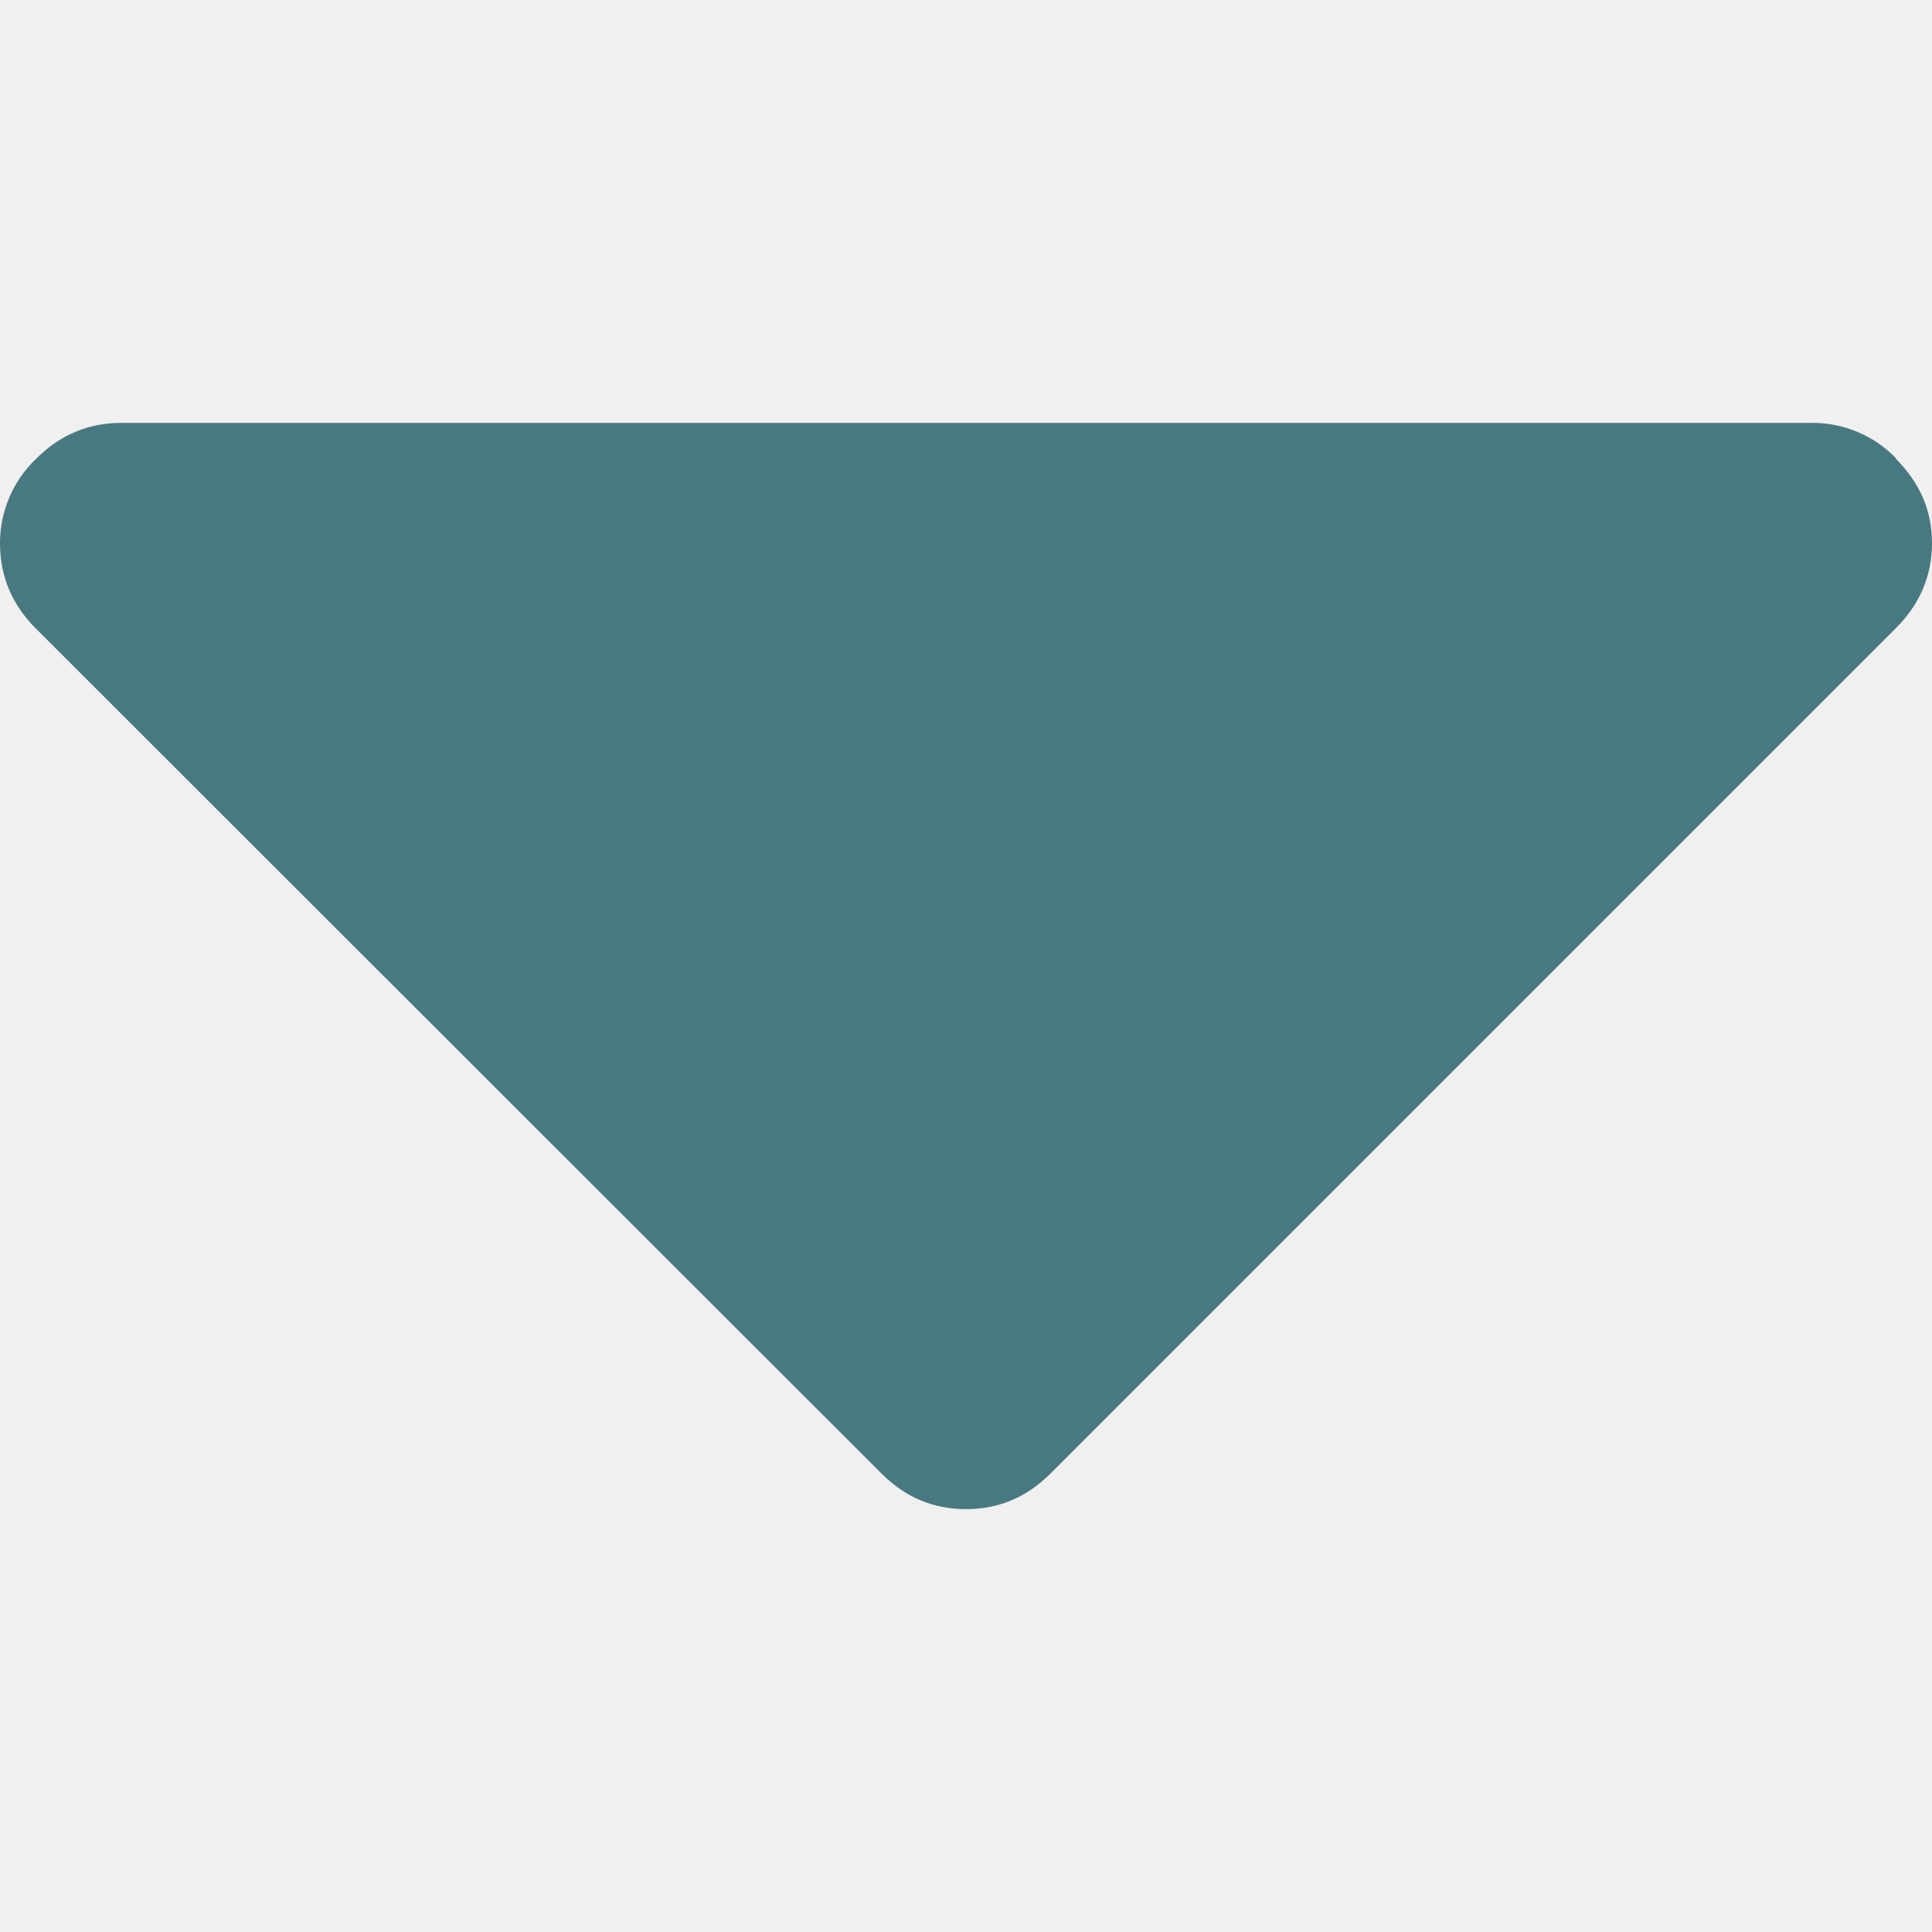
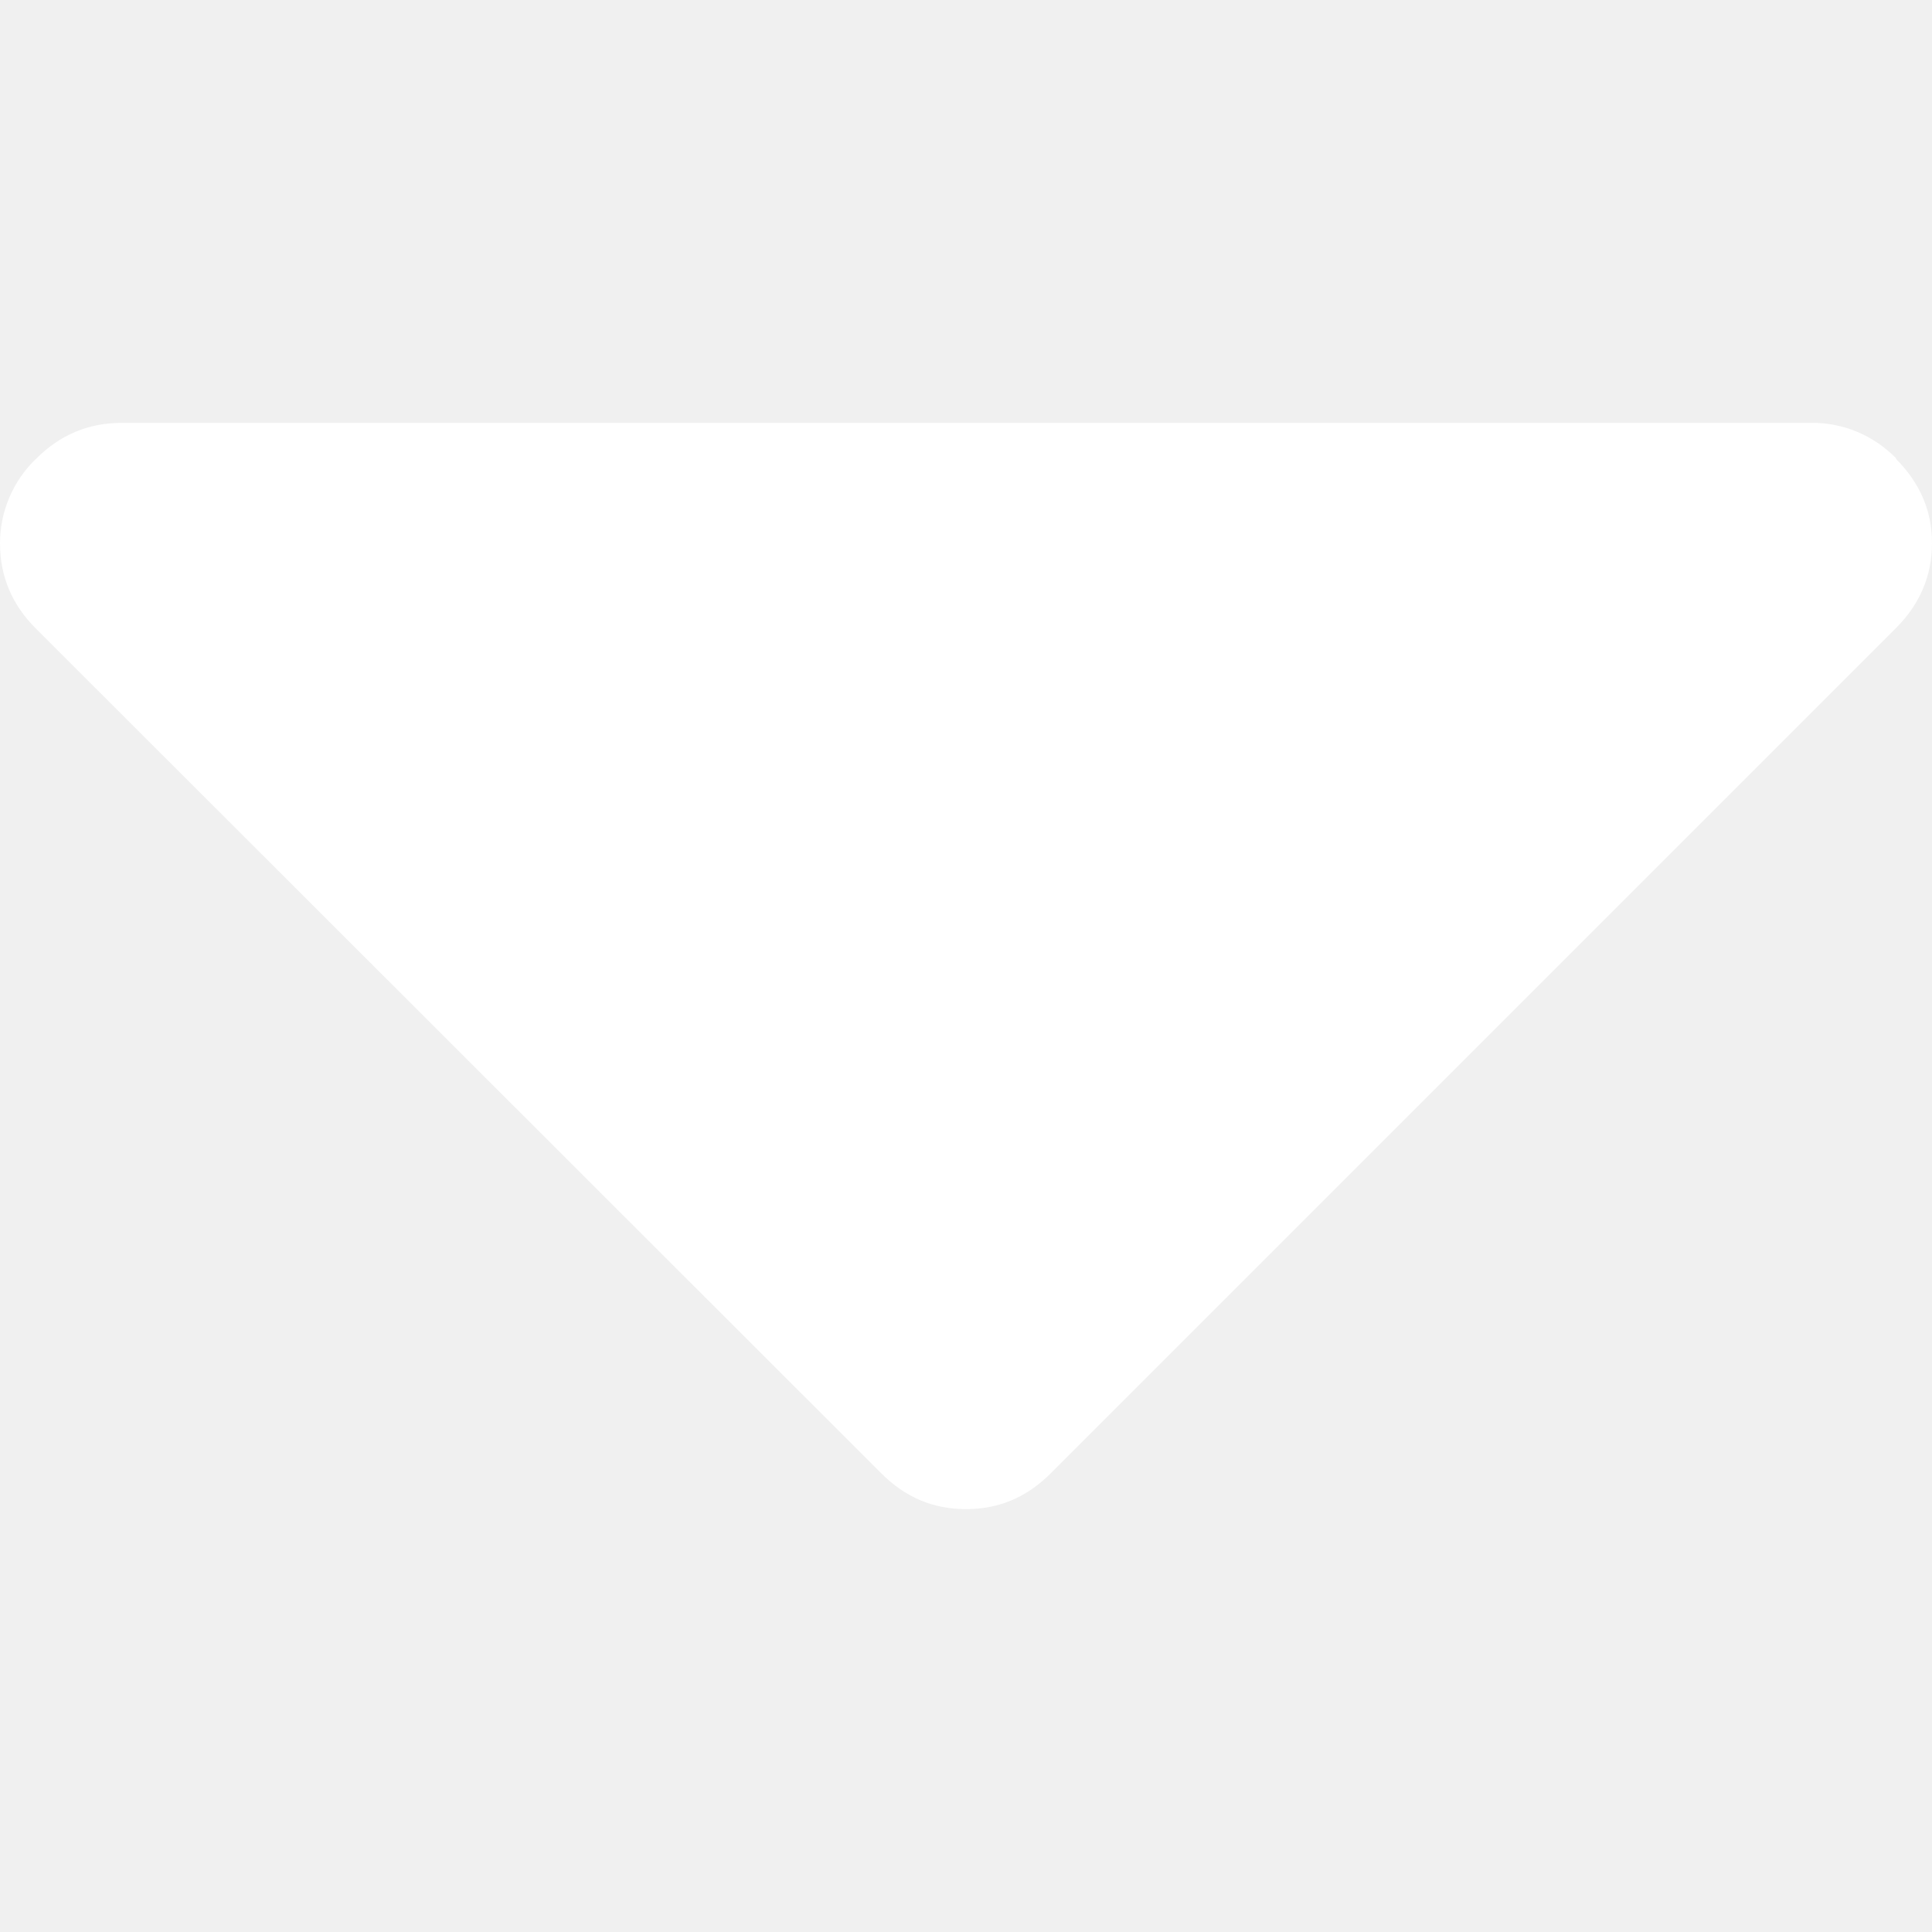
- <svg xmlns="http://www.w3.org/2000/svg" width="292.4" height="292.4">
-   <path fill="#497980" d="M287 69.4a17.6 17.6 0 0 0-13-5.4H18.4c-5 0-9.3 1.8-12.9 5.4A17.6 17.6 0 0 0 0 82.2c0 5 1.8 9.3 5.4 12.9l128 127.9c3.6 3.6 7.8 5.4 12.8 5.4s9.2-1.8 12.8-5.4L287 95c3.5-3.5 5.4-7.8 5.4-12.8 0-5-1.9-9.2-5.5-12.8z" />
+ <svg xmlns="http://www.w3.org/2000/svg" version="1.1" id="Layer_1" x="0px" y="0px" viewBox="0 0 292.4 292.4" style="enable-background:new 0 0 292.4 292.4;" xml:space="preserve">
+   <style type="text/css">
+ 	.st0{fill:#FFFFFF;}
+ </style>
+   <path class="st0" d="M287,69.4c-3.4-3.5-8.1-5.5-13-5.4H18.4c-5,0-9.3,1.8-12.9,5.4C2,72.7,0,77.4,0,82.2c0,5,1.8,9.3,5.4,12.9  l128,127.9c3.6,3.6,7.8,5.4,12.8,5.4s9.2-1.8,12.8-5.4L287,95c3.5-3.5,5.4-7.8,5.4-12.8s-1.9-9.2-5.5-12.8L287,69.4z" />
</svg>
